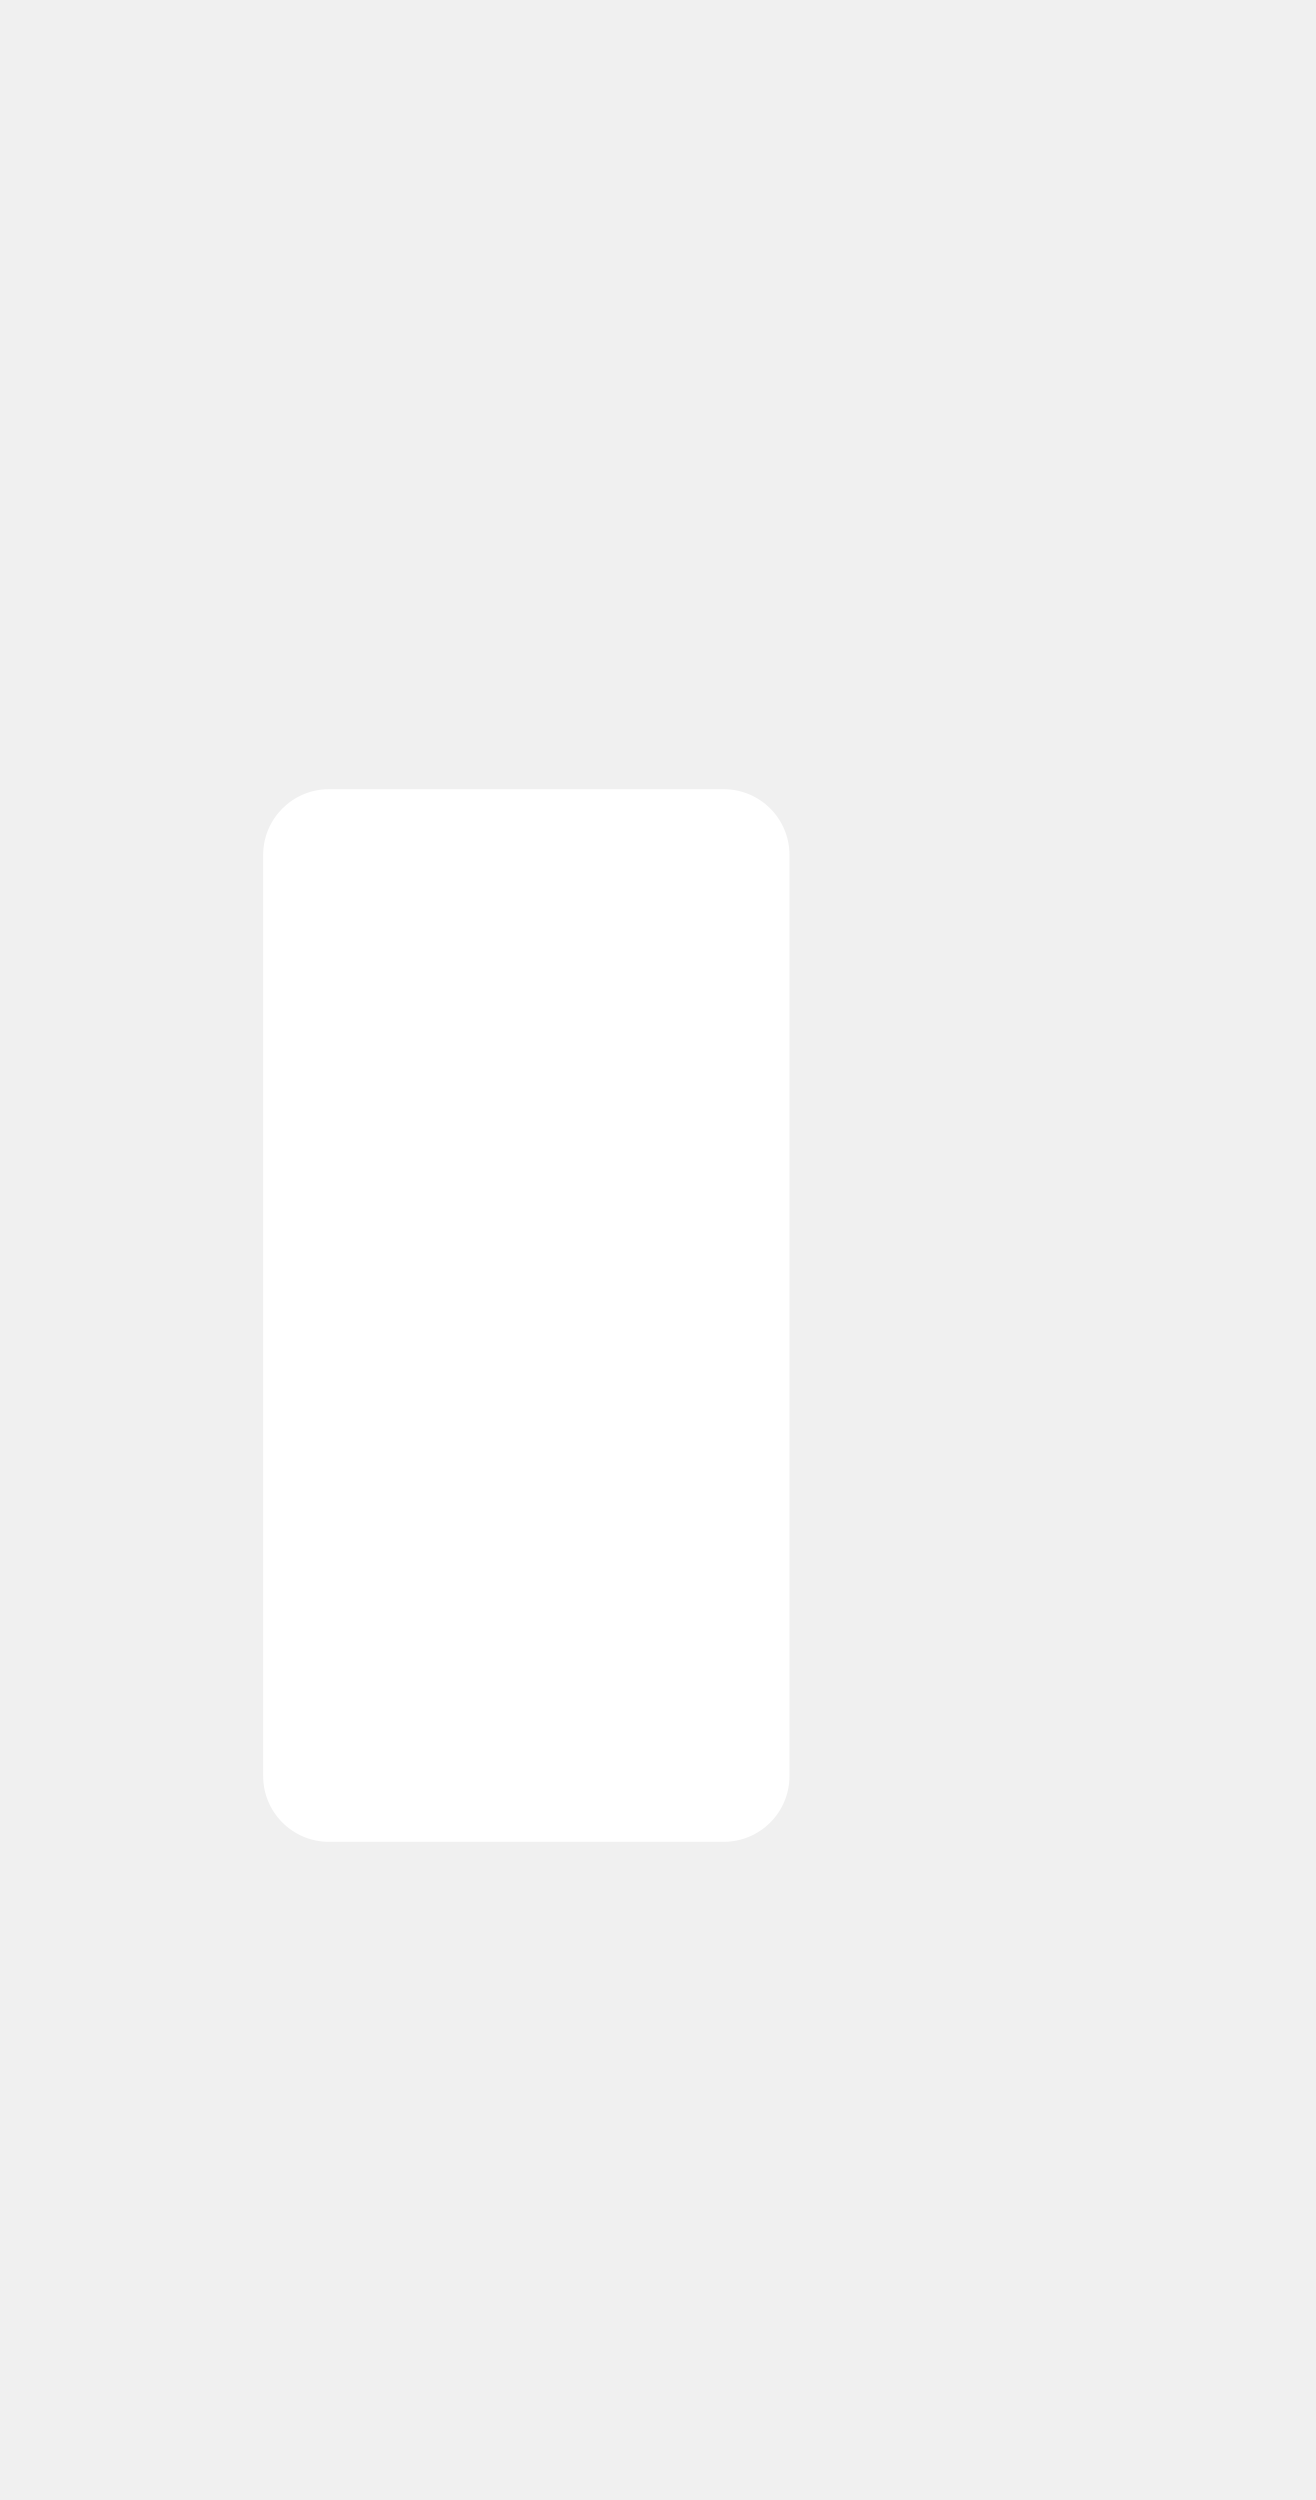
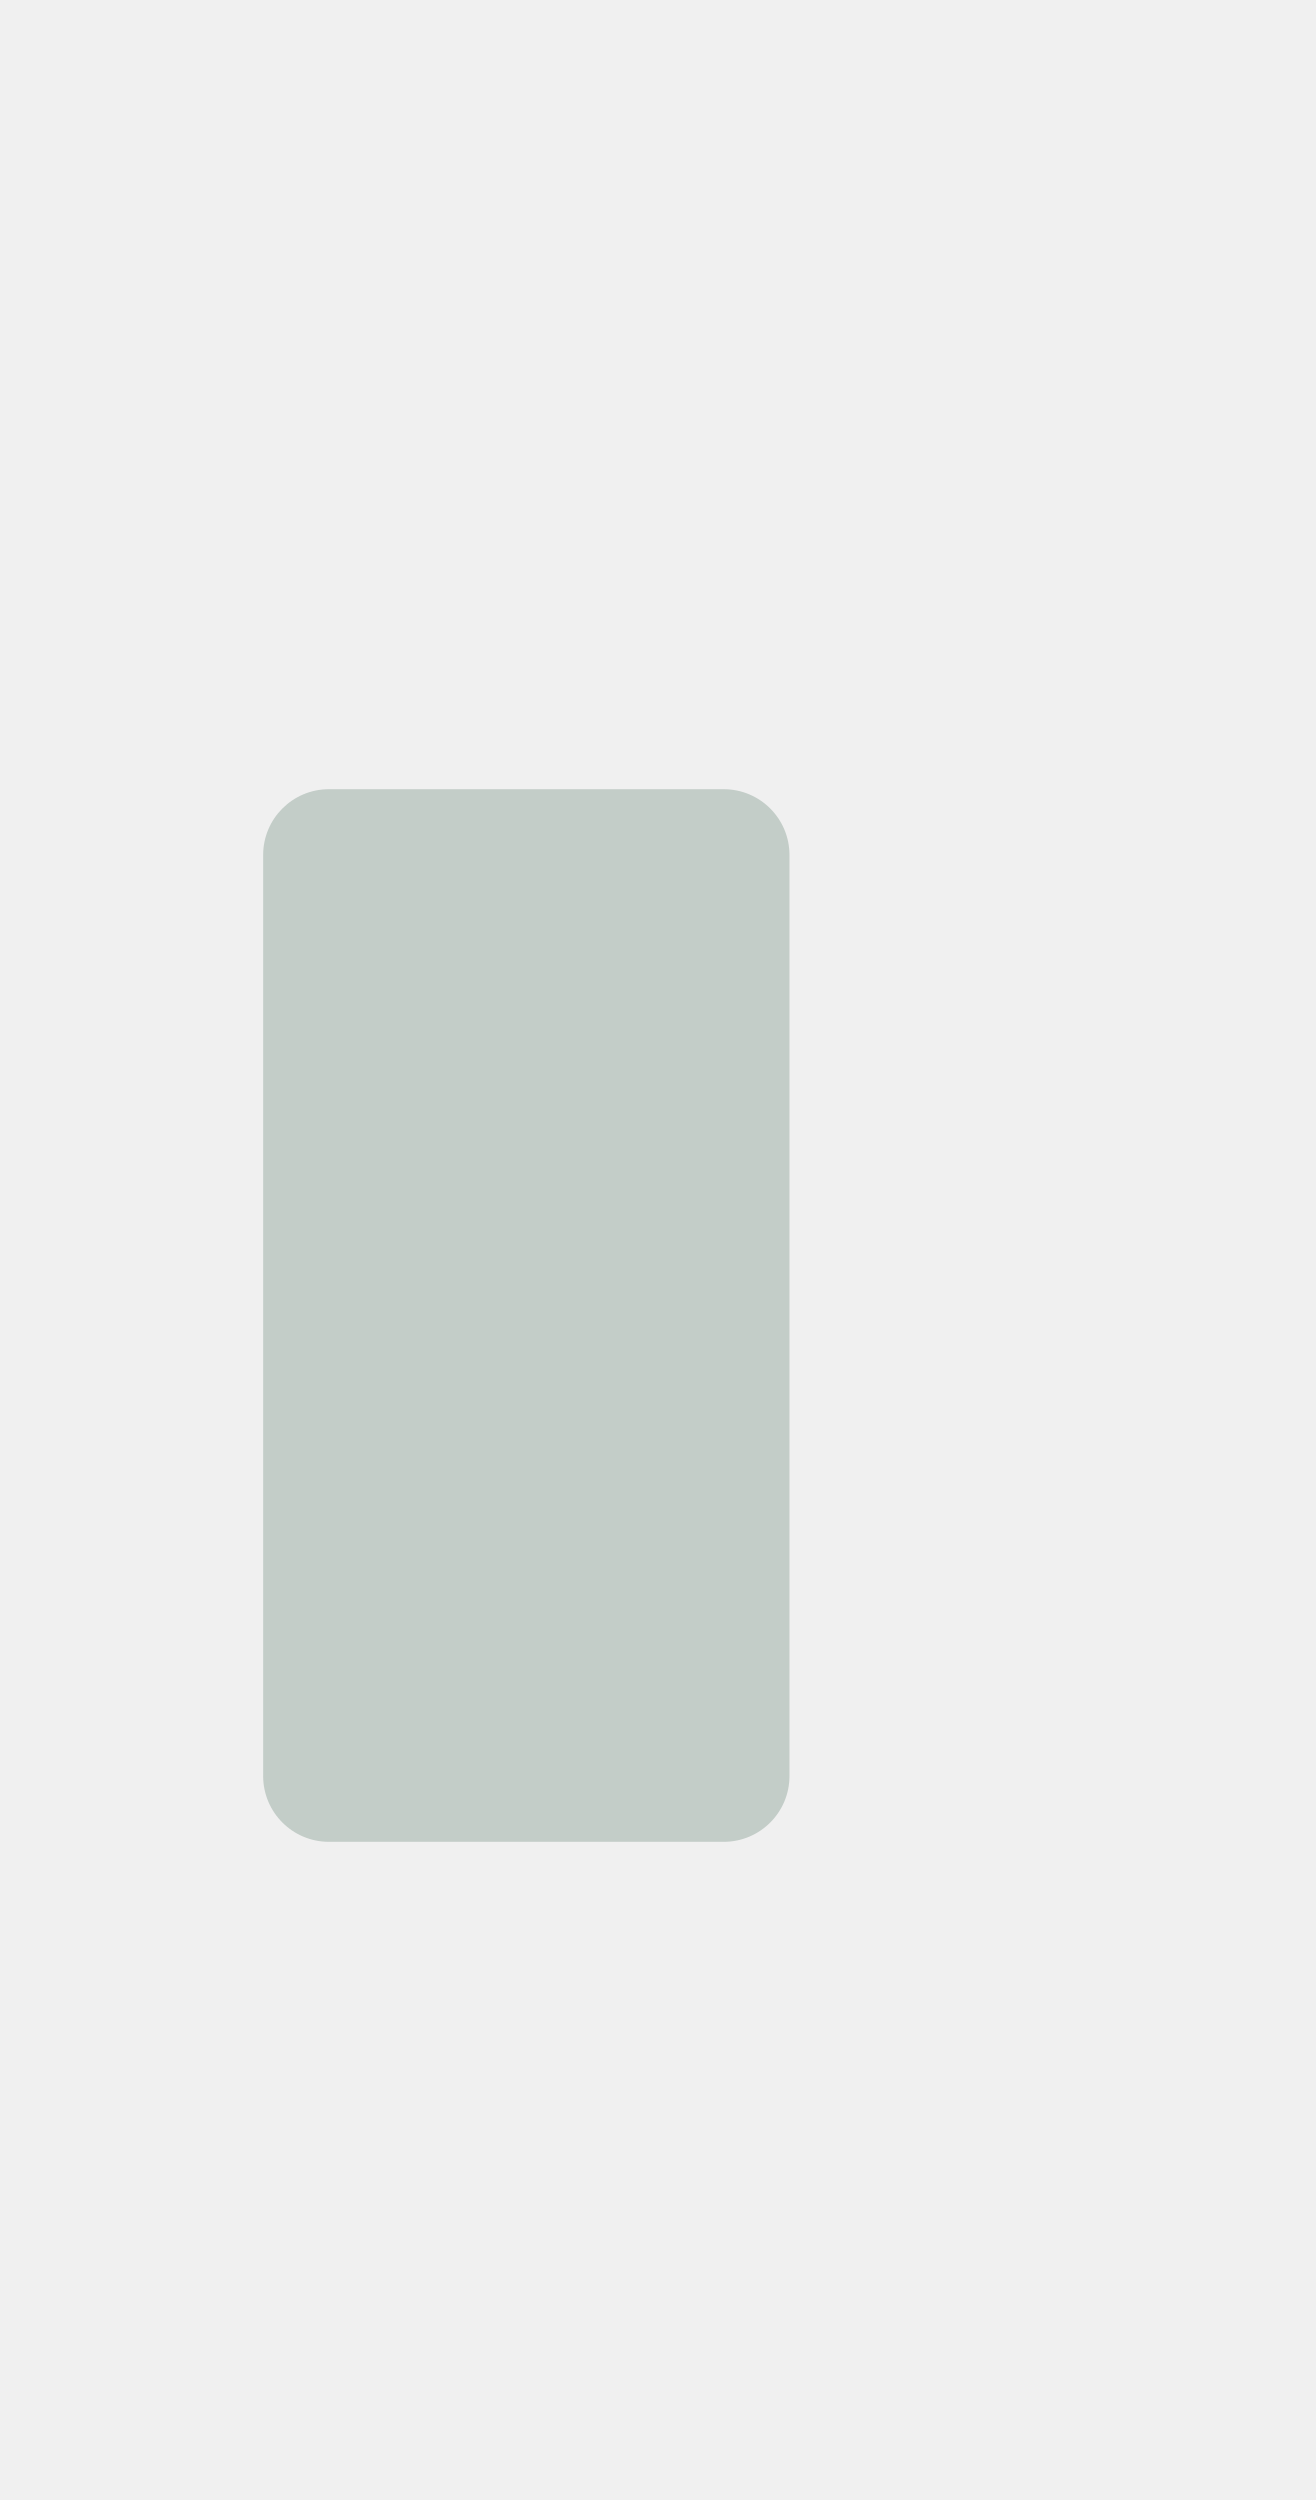
<svg xmlns="http://www.w3.org/2000/svg" width="10" height="19">
  <defs>
    <clipPath>
      <rect width="10" height="19" x="20" y="1033.36" opacity="0.12" fill="#2e8b57" color="#c3cdc8" />
    </clipPath>
  </defs>
  <g transform="translate(0,-1033.362)">
-     <rect width="4" height="8" x="2" y="1039.36" rx="0.5" fill="#ffffff" />
+     <rect width="4" height="8" x="2" y="1039.36" rx="0.5" fill="#c3cdc8" />
  </g>
</svg>
